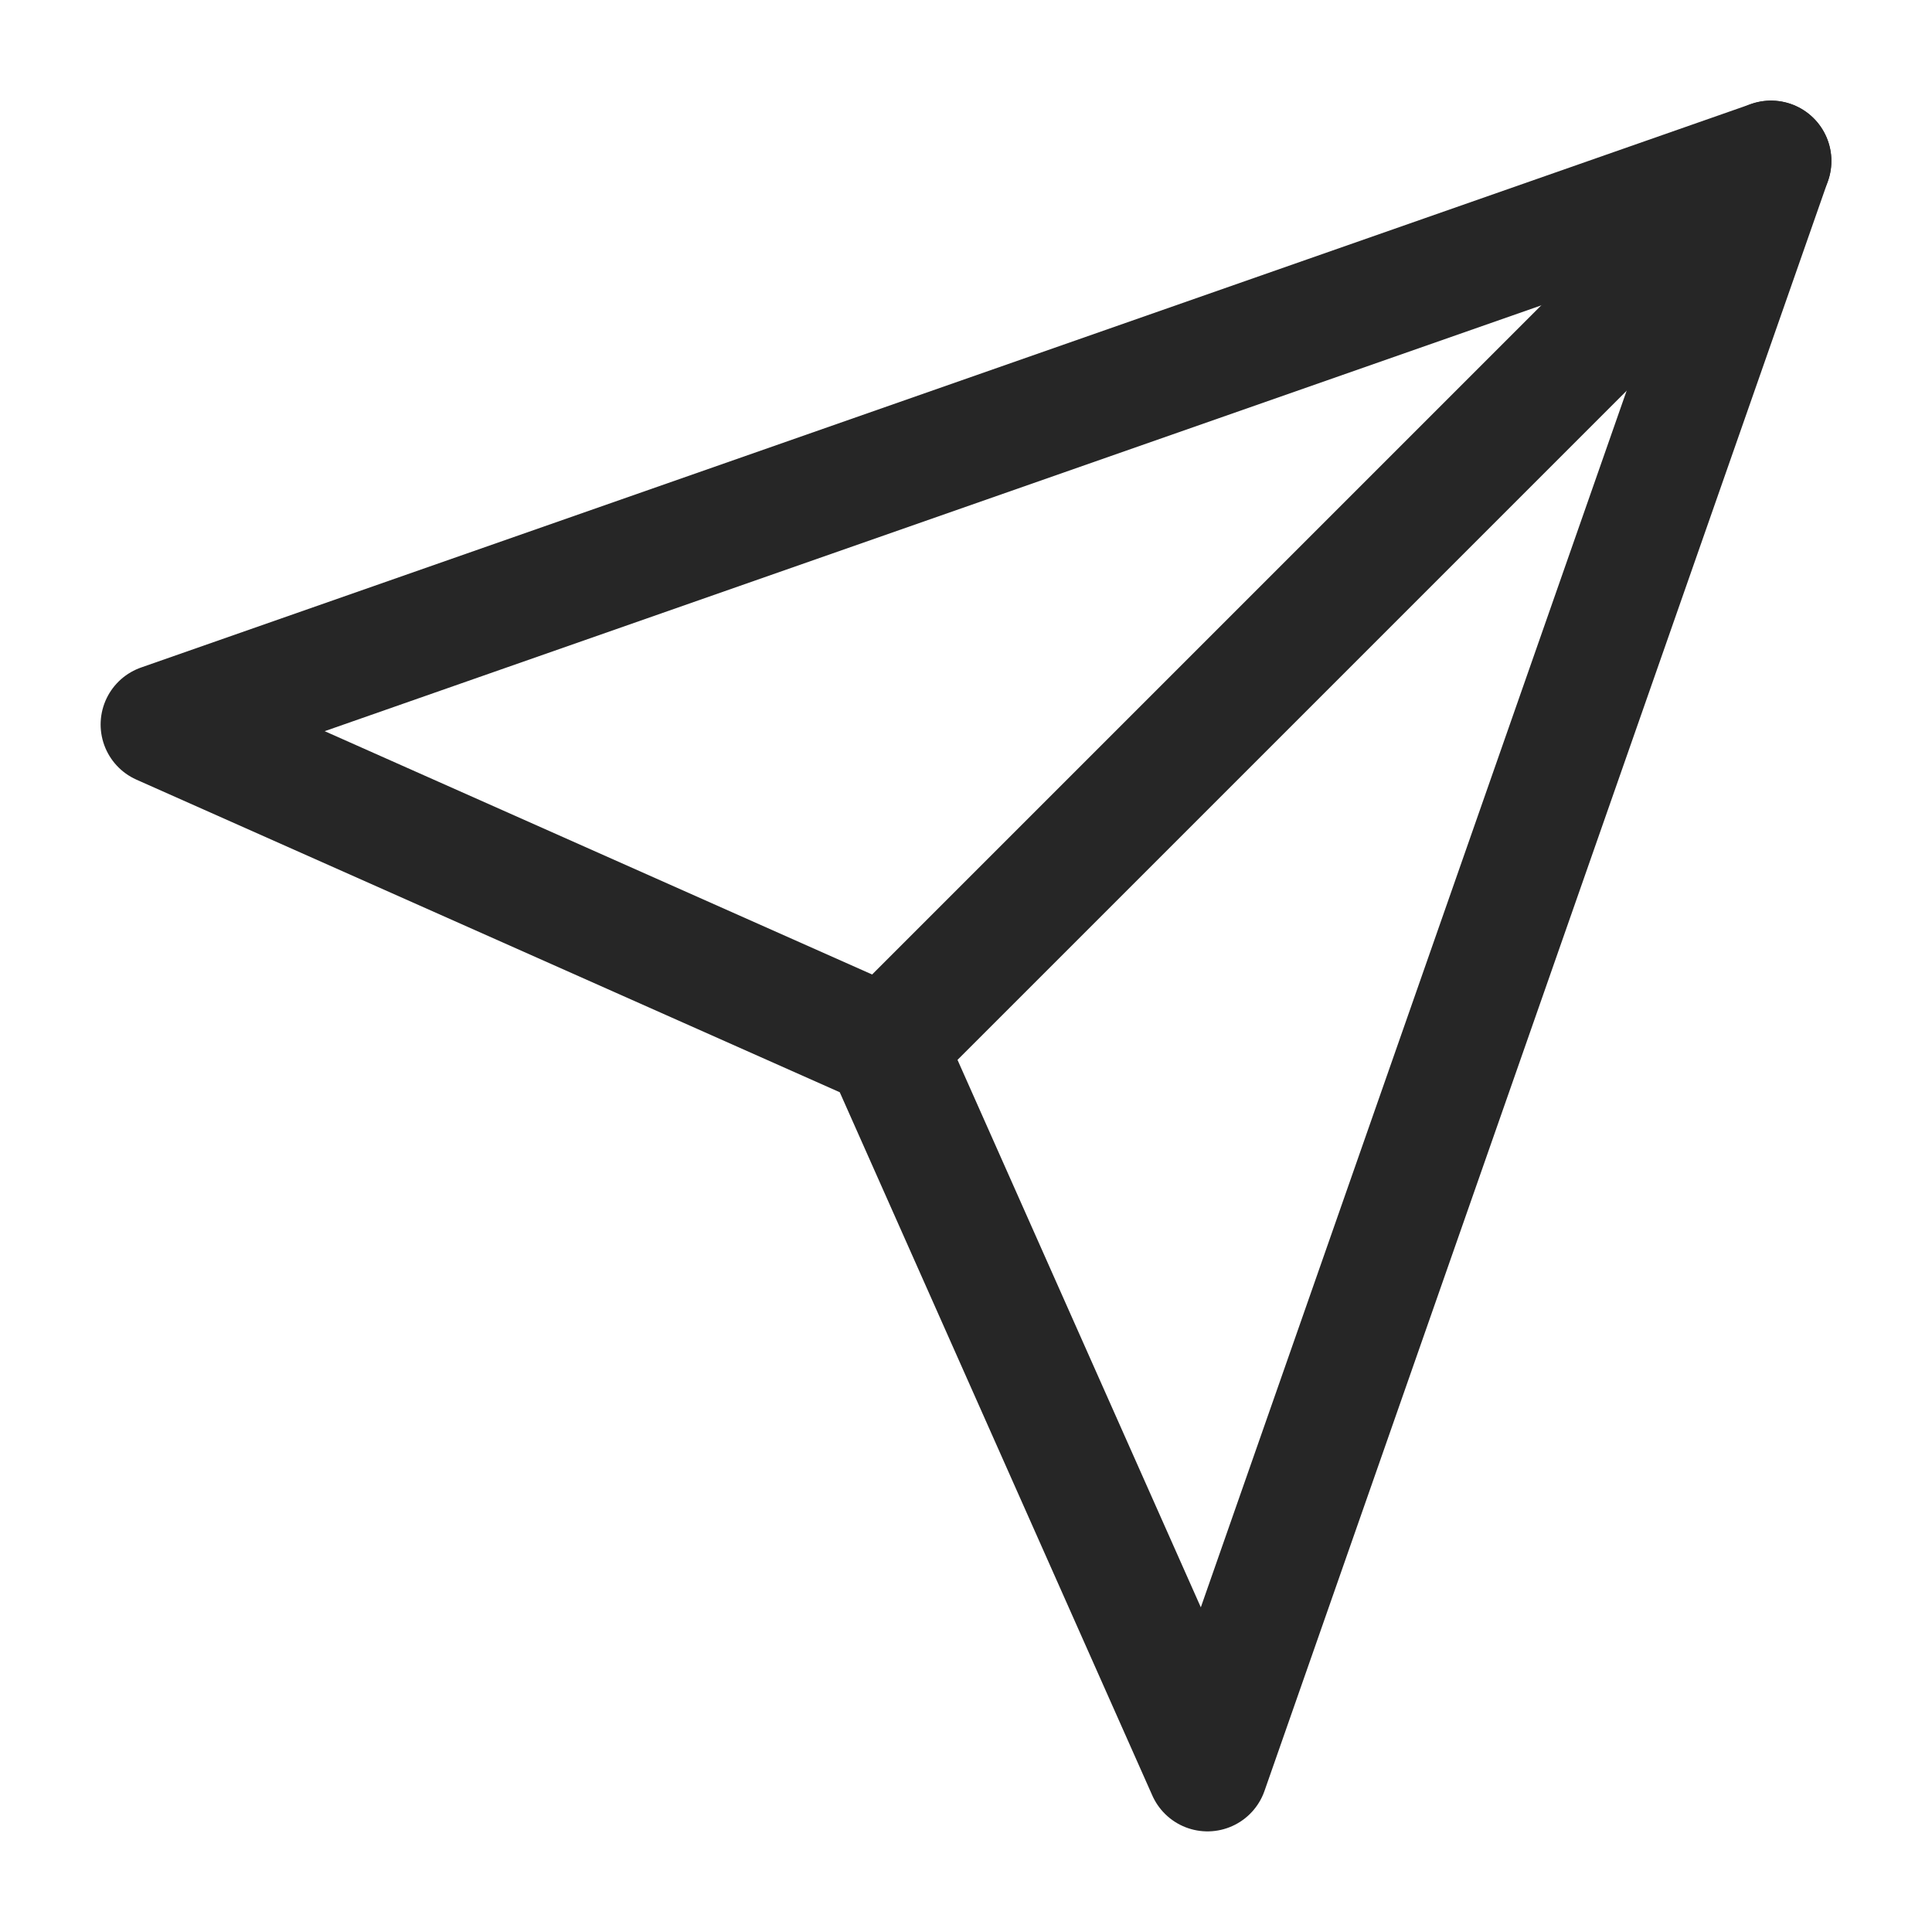
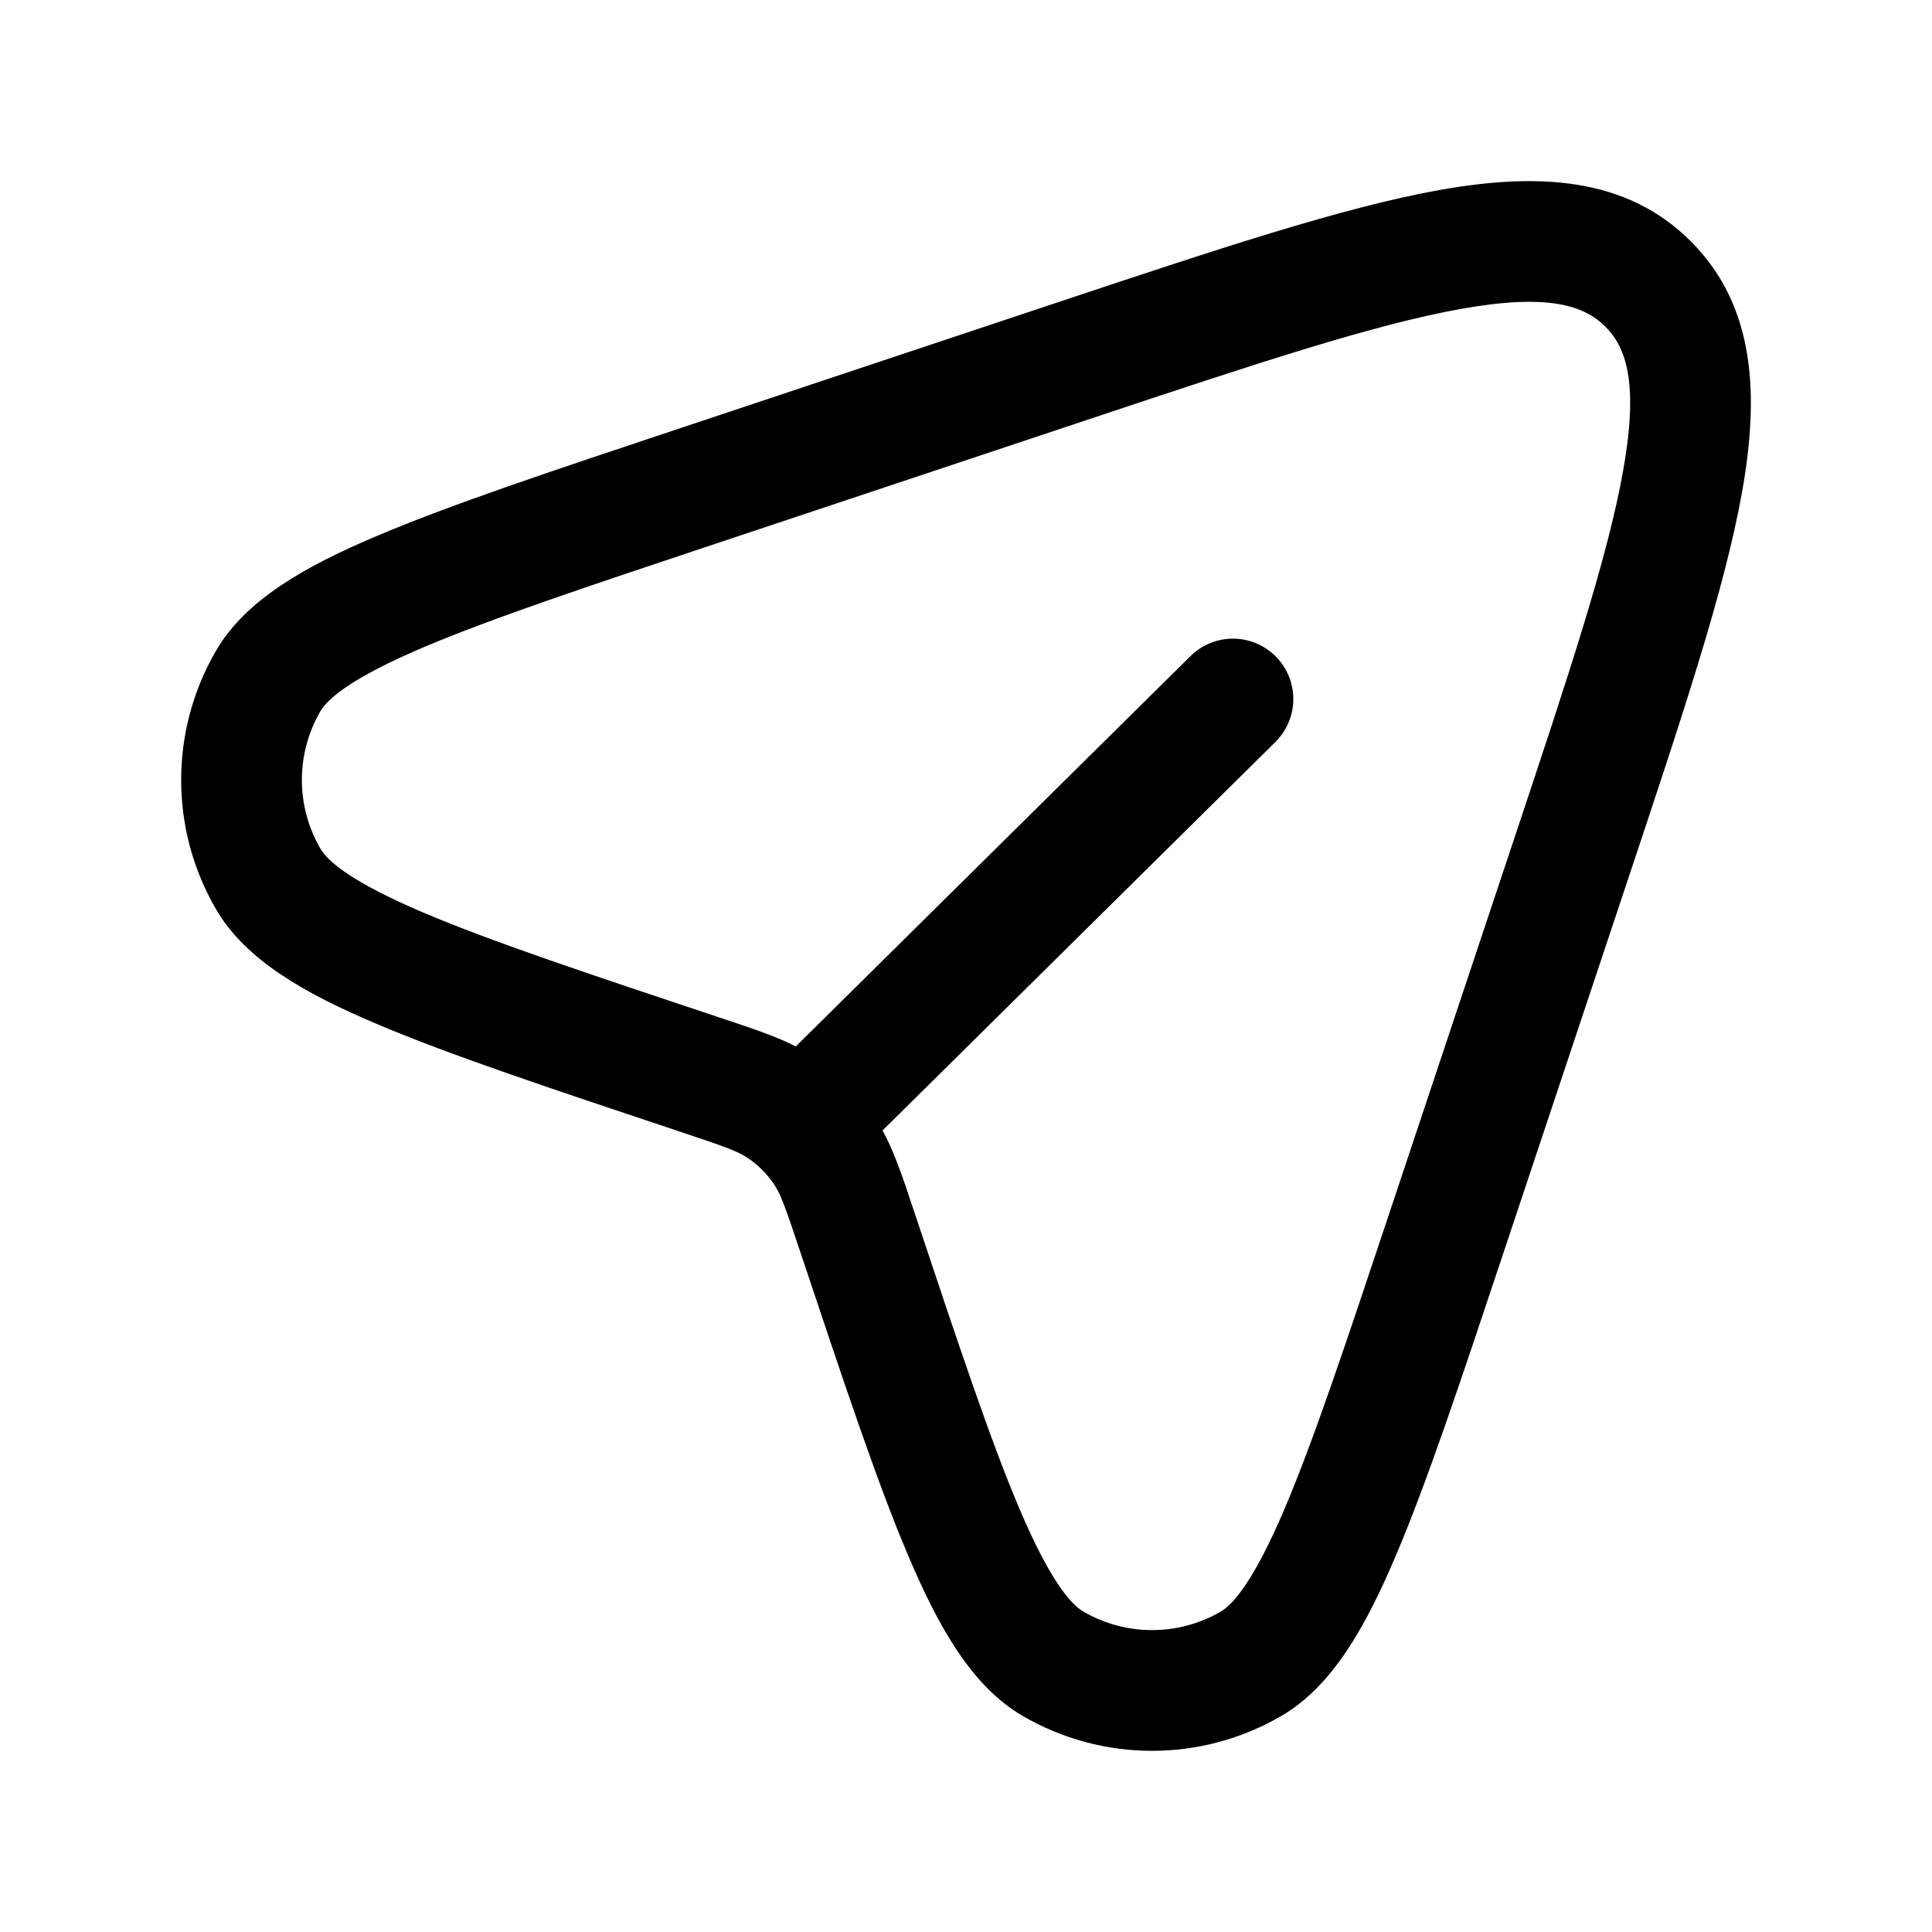
- <svg xmlns="http://www.w3.org/2000/svg" width="24" height="24" viewBox="0 0 24 24" fill="none">
-   <path d="M22 2L11 13" stroke="#262626" stroke-width="1.5" stroke-linecap="round" stroke-linejoin="round" />
-   <path d="M22 2L15 22L11 13L2 9L22 2Z" stroke="#262626" stroke-width="1.5" stroke-linecap="round" stroke-linejoin="round" />
+ <svg xmlns="http://www.w3.org/2000/svg" version="1.1" width="24" height="24" viewBox="0 0 16 16">
+   <path transform="matrix(1,0,0,-1,2,15.16589)" d="M11.011 8.054 11.486 7.895 11.011 8.054ZM9.981 4.964 9.507 5.122 9.981 4.964ZM3.798 11.147 3.64 11.622 3.798 11.147ZM6.888 12.177 7.046 11.703 6.888 12.177ZM5.1 4.964 5.574 5.122V5.122L5.1 4.964ZM4.827 5.635 4.411 5.357 4.827 5.635ZM3.798 6.266 3.956 6.74H3.956L3.798 6.266ZM4.469 5.993 4.747 6.408H4.747L4.469 5.993ZM.221 9.526-.211 9.777 .221 9.526ZM.221 7.887-.211 7.636 .221 7.887ZM8.36 1.387 8.109 1.819 8.36 1.387ZM6.721 1.387 6.47 .955V.955L6.721 1.387ZM11.011 8.054 10.537 8.212 9.507 5.122 9.981 4.964 10.456 4.806 11.486 7.895 11.011 8.054ZM3.798 11.147 3.956 10.673 7.046 11.703 6.888 12.177 6.729 12.652 3.64 11.622 3.798 11.147ZM5.1 4.964 5.574 5.122C5.466 5.445 5.387 5.698 5.242 5.913L4.827 5.635 4.411 5.357C4.463 5.28 4.5 5.182 4.625 4.806L5.1 4.964ZM3.798 6.266 3.64 5.791C4.016 5.666 4.114 5.629 4.191 5.577L4.469 5.993 4.747 6.408C4.532 6.553 4.279 6.632 3.956 6.74L3.798 6.266ZM4.827 5.635 5.242 5.913C5.111 6.109 4.943 6.277 4.747 6.408L4.469 5.993 4.191 5.577C4.278 5.519 4.353 5.444 4.411 5.357L4.827 5.635ZM3.798 11.147 3.64 11.622C2.559 11.262 1.719 10.982 1.113 10.724 .533 10.478 .035 10.201-.211 9.777L.221 9.526 .653 9.275C.716 9.383 .917 9.554 1.504 9.804 2.064 10.042 2.858 10.307 3.956 10.673L3.798 11.147ZM3.798 6.266 3.956 6.74C2.858 7.106 2.064 7.371 1.504 7.609 .917 7.859 .716 8.03 .653 8.139L.221 7.887-.211 7.636C.035 7.212 .533 6.935 1.113 6.689 1.719 6.431 2.559 6.152 3.64 5.791L3.798 6.266ZM.221 9.526-.211 9.777C-.596 9.115-.596 8.298-.211 7.636L.221 7.887 .653 8.139C.449 8.49 .449 8.923 .653 9.275L.221 9.526ZM9.981 4.964 9.507 5.122C9.141 4.024 8.876 3.23 8.638 2.67 8.388 2.083 8.217 1.882 8.109 1.819L8.36 1.387 8.611 .955C9.035 1.201 9.312 1.699 9.558 2.279 9.816 2.885 10.096 3.725 10.456 4.806L9.981 4.964ZM5.1 4.964 4.625 4.806C4.986 3.725 5.265 2.885 5.523 2.279 5.769 1.699 6.046 1.201 6.47 .955L6.721 1.387 6.973 1.819C6.864 1.882 6.693 2.083 6.443 2.67 6.205 3.23 5.94 4.024 5.574 5.122L5.1 4.964ZM8.36 1.387 8.109 1.819C7.757 1.615 7.324 1.615 6.973 1.819L6.721 1.387 6.47 .955C7.132 .57 7.949 .57 8.611 .955L8.36 1.387ZM11.011 8.054 11.486 7.895C11.93 9.229 12.283 10.283 12.427 11.091 12.57 11.896 12.539 12.631 12.002 13.168L11.648 12.814 11.295 12.461C11.47 12.285 11.571 11.989 11.442 11.267 11.314 10.548 10.992 9.577 10.537 8.212L11.011 8.054ZM6.888 12.177 7.046 11.703C8.411 12.158 9.382 12.48 10.101 12.608 10.823 12.737 11.119 12.636 11.295 12.461L11.648 12.814 12.002 13.168C11.465 13.705 10.73 13.736 9.925 13.593 9.117 13.449 8.063 13.096 6.729 12.652L6.888 12.177Z" fill="currentColor" />
+   <path transform="matrix(.711015,-.703177,-.703177,-.711015,9.943355,12.17854)" d="M4.683 3.855C4.959 3.855 5.183 4.079 5.183 4.355 5.183 4.631 4.959 4.855 4.683 4.855V4.355 3.855ZM0 4.355V3.855H4.683V4.355 4.855H0V4.355Z" fill="currentColor" />
</svg>
